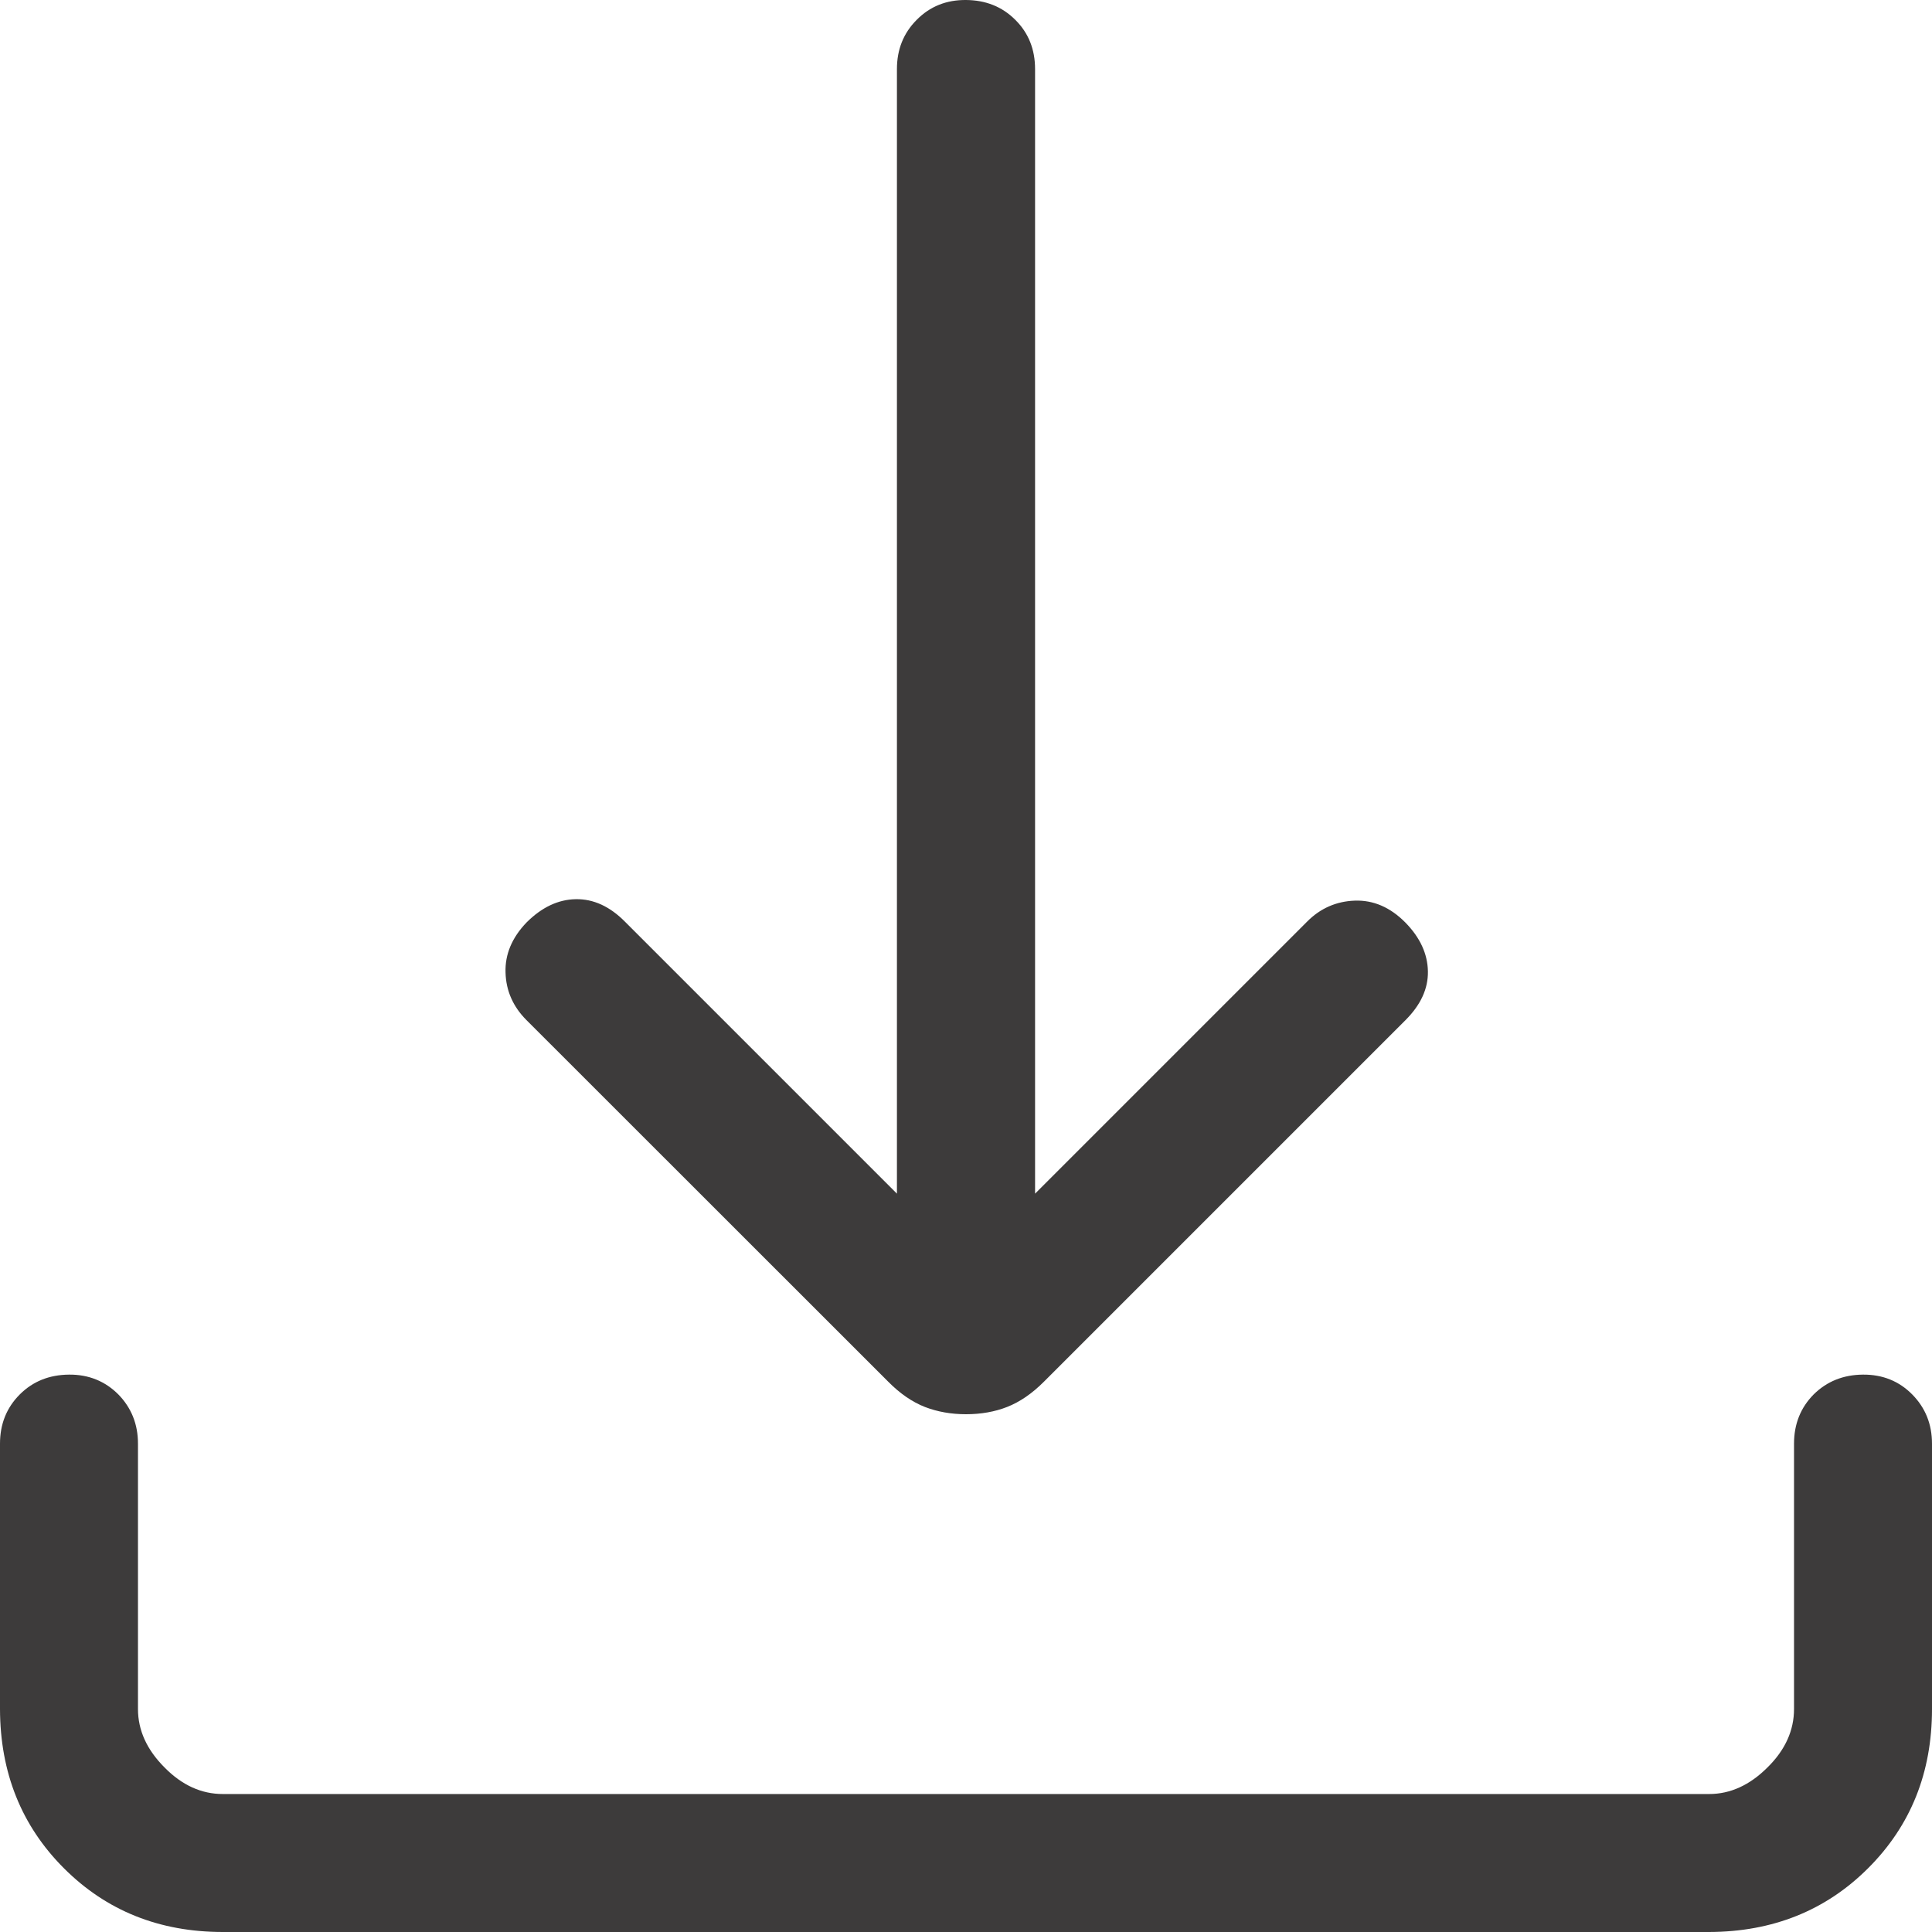
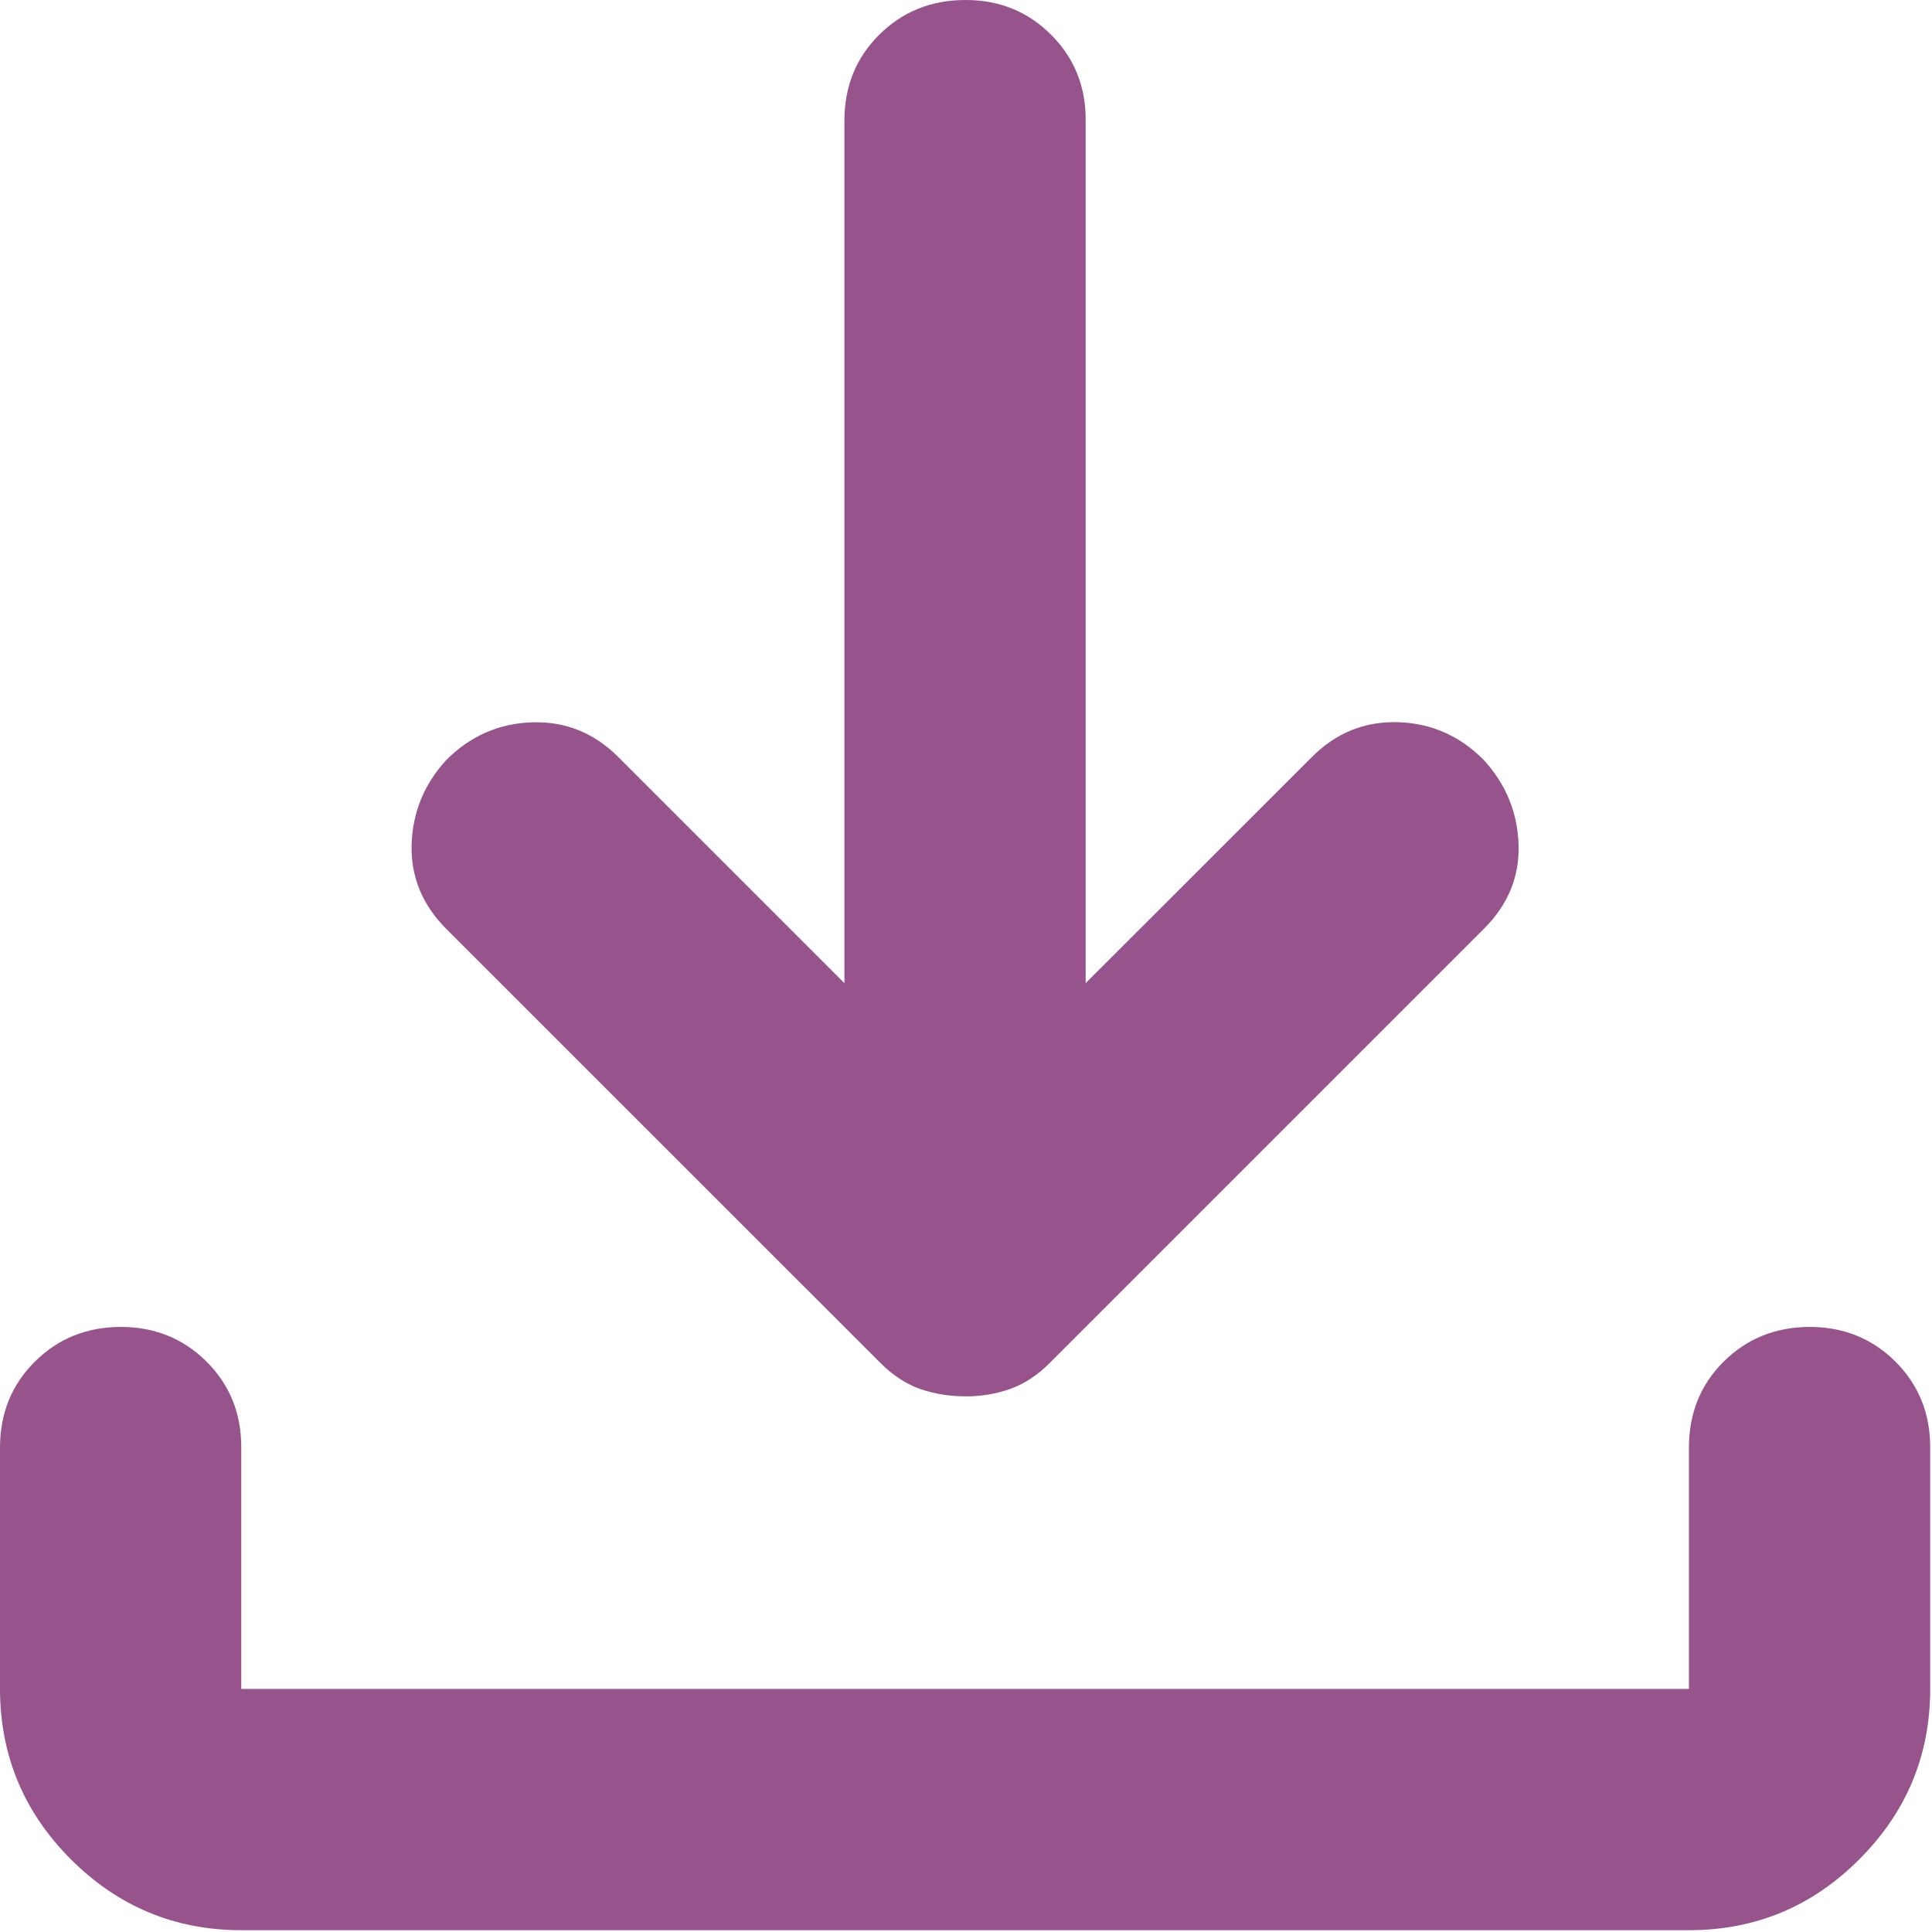
- <svg xmlns="http://www.w3.org/2000/svg" width="12" height="12" viewBox="0 0 12 12" fill="none">
-   <path d="M6 8.784C5.908 8.784 5.823 8.769 5.745 8.739C5.666 8.708 5.59 8.656 5.516 8.581L3.27 6.336C3.187 6.253 3.143 6.154 3.14 6.041C3.136 5.928 3.18 5.824 3.27 5.73C3.365 5.635 3.467 5.587 3.576 5.585C3.686 5.583 3.788 5.63 3.882 5.725L5.571 7.414V0.429C5.571 0.307 5.612 0.205 5.694 0.123C5.776 0.04 5.878 -0.001 6 5.91131e-06C6.122 0.001 6.224 0.041 6.306 0.123C6.388 0.204 6.429 0.306 6.429 0.429V7.414L8.118 5.725C8.201 5.641 8.301 5.598 8.415 5.594C8.53 5.59 8.635 5.635 8.729 5.73C8.821 5.824 8.867 5.925 8.869 6.033C8.871 6.141 8.824 6.242 8.73 6.336L6.484 8.582C6.41 8.656 6.334 8.708 6.255 8.739C6.178 8.769 6.093 8.784 6 8.784ZM1.385 12C0.99 12 0.661 11.868 0.397 11.604C0.133 11.34 0.001 11.01 0 10.615V8.967C0 8.845 0.041 8.743 0.123 8.661C0.204 8.58 0.306 8.539 0.429 8.538C0.551 8.537 0.653 8.579 0.735 8.661C0.816 8.744 0.857 8.846 0.857 8.967V10.615C0.857 10.747 0.912 10.868 1.022 10.978C1.131 11.089 1.252 11.143 1.384 11.143H10.616C10.747 11.143 10.868 11.088 10.978 10.978C11.089 10.869 11.143 10.747 11.143 10.615V8.967C11.143 8.845 11.184 8.743 11.265 8.661C11.347 8.58 11.449 8.539 11.571 8.538C11.694 8.537 11.796 8.579 11.877 8.661C11.959 8.744 12 8.846 12 8.967V10.615C12 11.01 11.868 11.339 11.604 11.603C11.34 11.867 11.01 11.999 10.615 12H1.385Z" fill="#3D3B3B" />
+ <svg xmlns="http://www.w3.org/2000/svg" width="16" height="16" viewBox="0 0 16 16" fill="none">
+   <path d="M7.618 11.502C7.501 11.46 7.393 11.389 7.293 11.289L3.696 7.693C3.497 7.493 3.401 7.26 3.409 6.993C3.417 6.727 3.513 6.494 3.696 6.294C3.896 6.094 4.134 5.99 4.409 5.982C4.684 5.974 4.921 6.07 5.12 6.269L6.993 8.142V0.999C6.993 0.716 7.089 0.479 7.281 0.288C7.473 0.097 7.71 0.001 7.992 3.44497e-06C8.275 -0.001 8.512 0.095 8.705 0.288C8.897 0.48 8.993 0.717 8.991 0.999V8.142L10.865 6.269C11.064 6.069 11.302 5.973 11.577 5.981C11.852 5.989 12.089 6.093 12.288 6.294C12.471 6.494 12.567 6.727 12.576 6.993C12.585 7.26 12.489 7.493 12.288 7.693L8.692 11.289C8.592 11.389 8.484 11.46 8.367 11.502C8.25 11.544 8.126 11.565 7.992 11.564C7.859 11.563 7.734 11.543 7.618 11.502ZM1.998 15.985C1.449 15.985 0.978 15.789 0.587 15.398C0.196 15.007 0.001 14.537 0 13.987V11.989C0 11.706 0.096 11.468 0.288 11.277C0.48 11.086 0.717 10.99 0.999 10.989C1.281 10.989 1.519 11.085 1.711 11.277C1.904 11.47 1.999 11.707 1.998 11.989V13.987H13.987V11.989C13.987 11.706 14.082 11.468 14.274 11.277C14.466 11.086 14.703 10.99 14.986 10.989C15.268 10.989 15.505 11.085 15.698 11.277C15.89 11.47 15.986 11.707 15.985 11.989V13.987C15.985 14.536 15.789 15.007 15.398 15.398C15.007 15.79 14.537 15.985 13.987 15.985H1.998Z" fill="#97538C" />
</svg>
